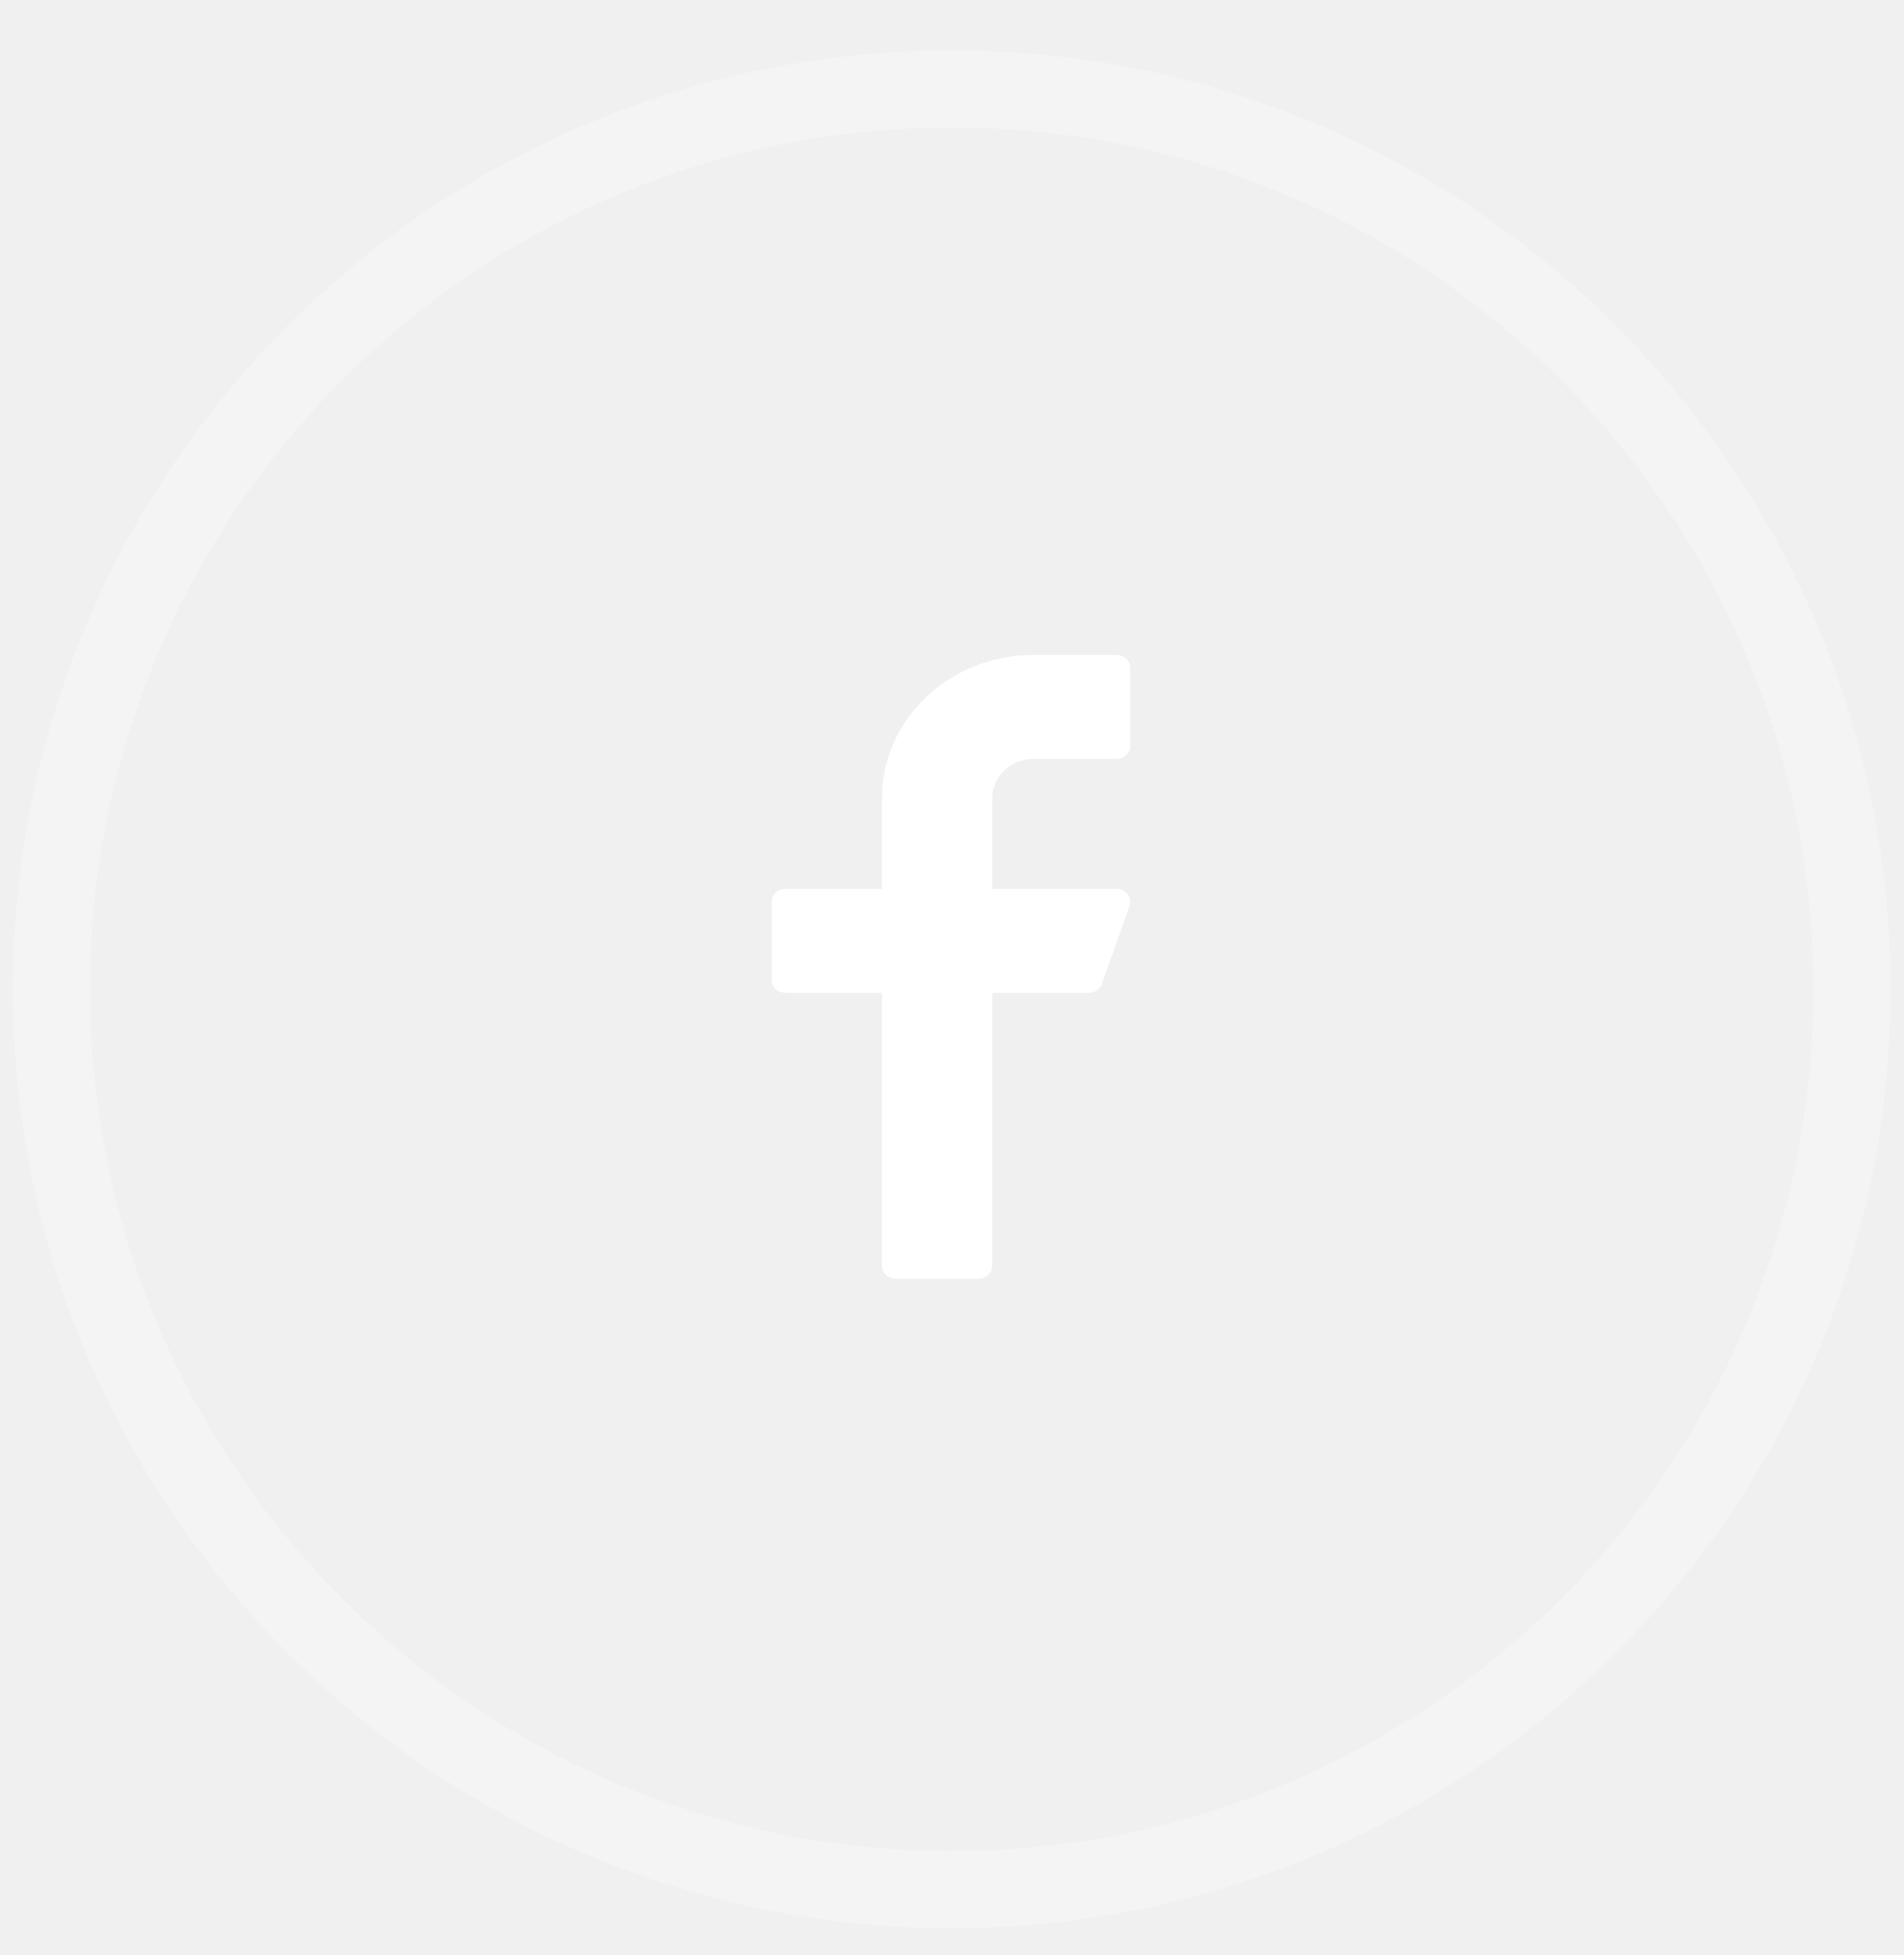
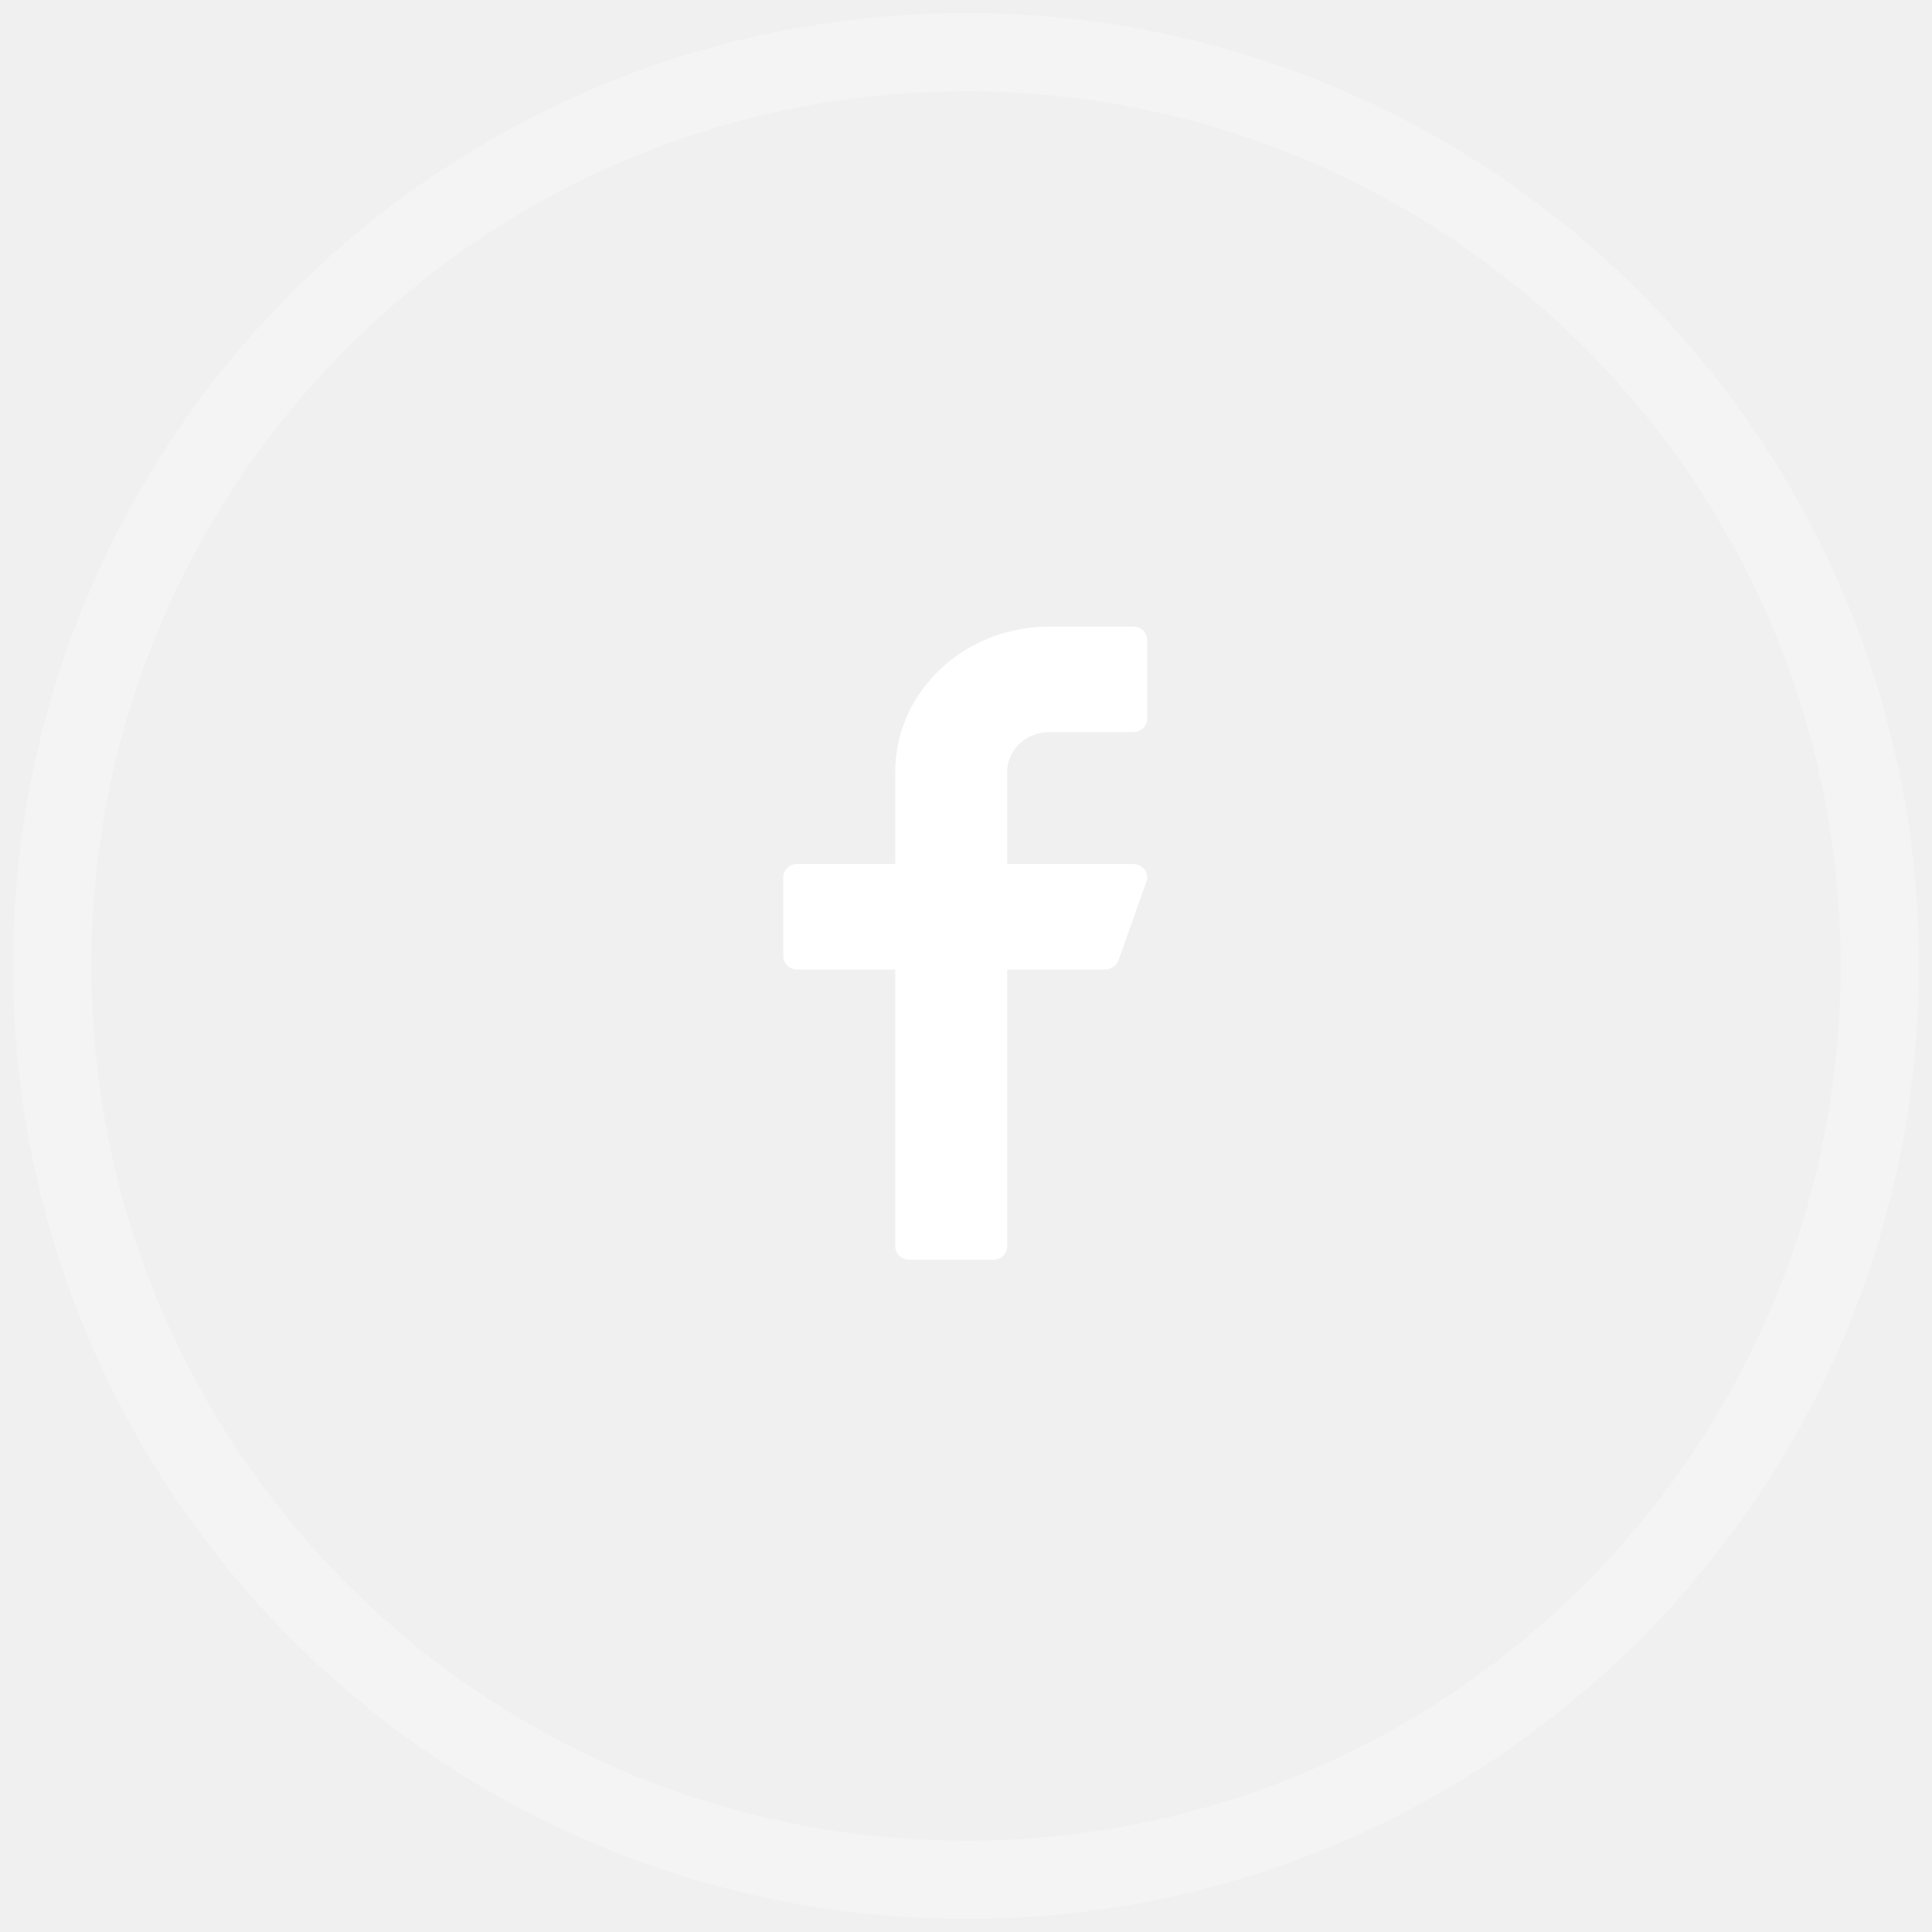
- <svg xmlns="http://www.w3.org/2000/svg" width="37" height="38" viewBox="0 0 37 38" fill="none">
-   <path opacity="0.25" fill-rule="evenodd" clip-rule="evenodd" d="M18.5 36.73C28.165 36.73 36 28.895 36 19.23C36 9.565 28.165 1.73 18.5 1.73C8.835 1.73 1 9.565 1 19.23C1 28.895 8.835 36.73 18.5 36.73Z" stroke="white" stroke-width="1.5" />
-   <path d="M20.093 14.751H21.702C21.85 14.751 21.97 14.637 21.97 14.498V12.982C21.97 12.843 21.85 12.73 21.702 12.73H20.093C18.468 12.73 17.145 13.976 17.145 15.508V17.277H15.268C15.12 17.277 15 17.39 15 17.529V19.045C15 19.184 15.12 19.297 15.268 19.297H17.145V24.602C17.145 24.741 17.265 24.855 17.413 24.855H19.021C19.169 24.855 19.289 24.741 19.289 24.602V19.297H21.166C21.281 19.297 21.383 19.228 21.42 19.125L21.956 17.609C21.984 17.532 21.97 17.447 21.919 17.381C21.868 17.316 21.788 17.277 21.702 17.277H19.289V15.508C19.289 15.091 19.65 14.751 20.093 14.751Z" fill="white" />
+ <svg xmlns="http://www.w3.org/2000/svg" width="37" height="37" viewBox="0 0 37 37" fill="none">
+   <path opacity="0.25" fill-rule="evenodd" clip-rule="evenodd" d="M18.5 36C28.165 36 36 28.165 36 18.5C36 8.835 28.165 1 18.5 1C8.835 1 1 8.835 1 18.5C1 28.165 8.835 36 18.5 36Z" stroke="white" stroke-width="1.5" />
+   <path d="M20.093 14.021H21.702C21.85 14.021 21.97 13.907 21.97 13.768V12.252C21.97 12.113 21.85 12 21.702 12H20.093C18.468 12 17.145 13.246 17.145 14.778V16.547H15.268C15.12 16.547 15 16.66 15 16.799V18.315C15 18.454 15.12 18.567 15.268 18.567H17.145V23.872C17.145 24.011 17.265 24.125 17.413 24.125H19.021C19.169 24.125 19.289 24.011 19.289 23.872V18.567H21.166C21.281 18.567 21.383 18.498 21.42 18.395L21.956 16.879C21.984 16.802 21.97 16.717 21.919 16.651C21.868 16.585 21.788 16.547 21.702 16.547H19.289V14.778C19.289 14.361 19.65 14.021 20.093 14.021Z" fill="white" />
</svg>
